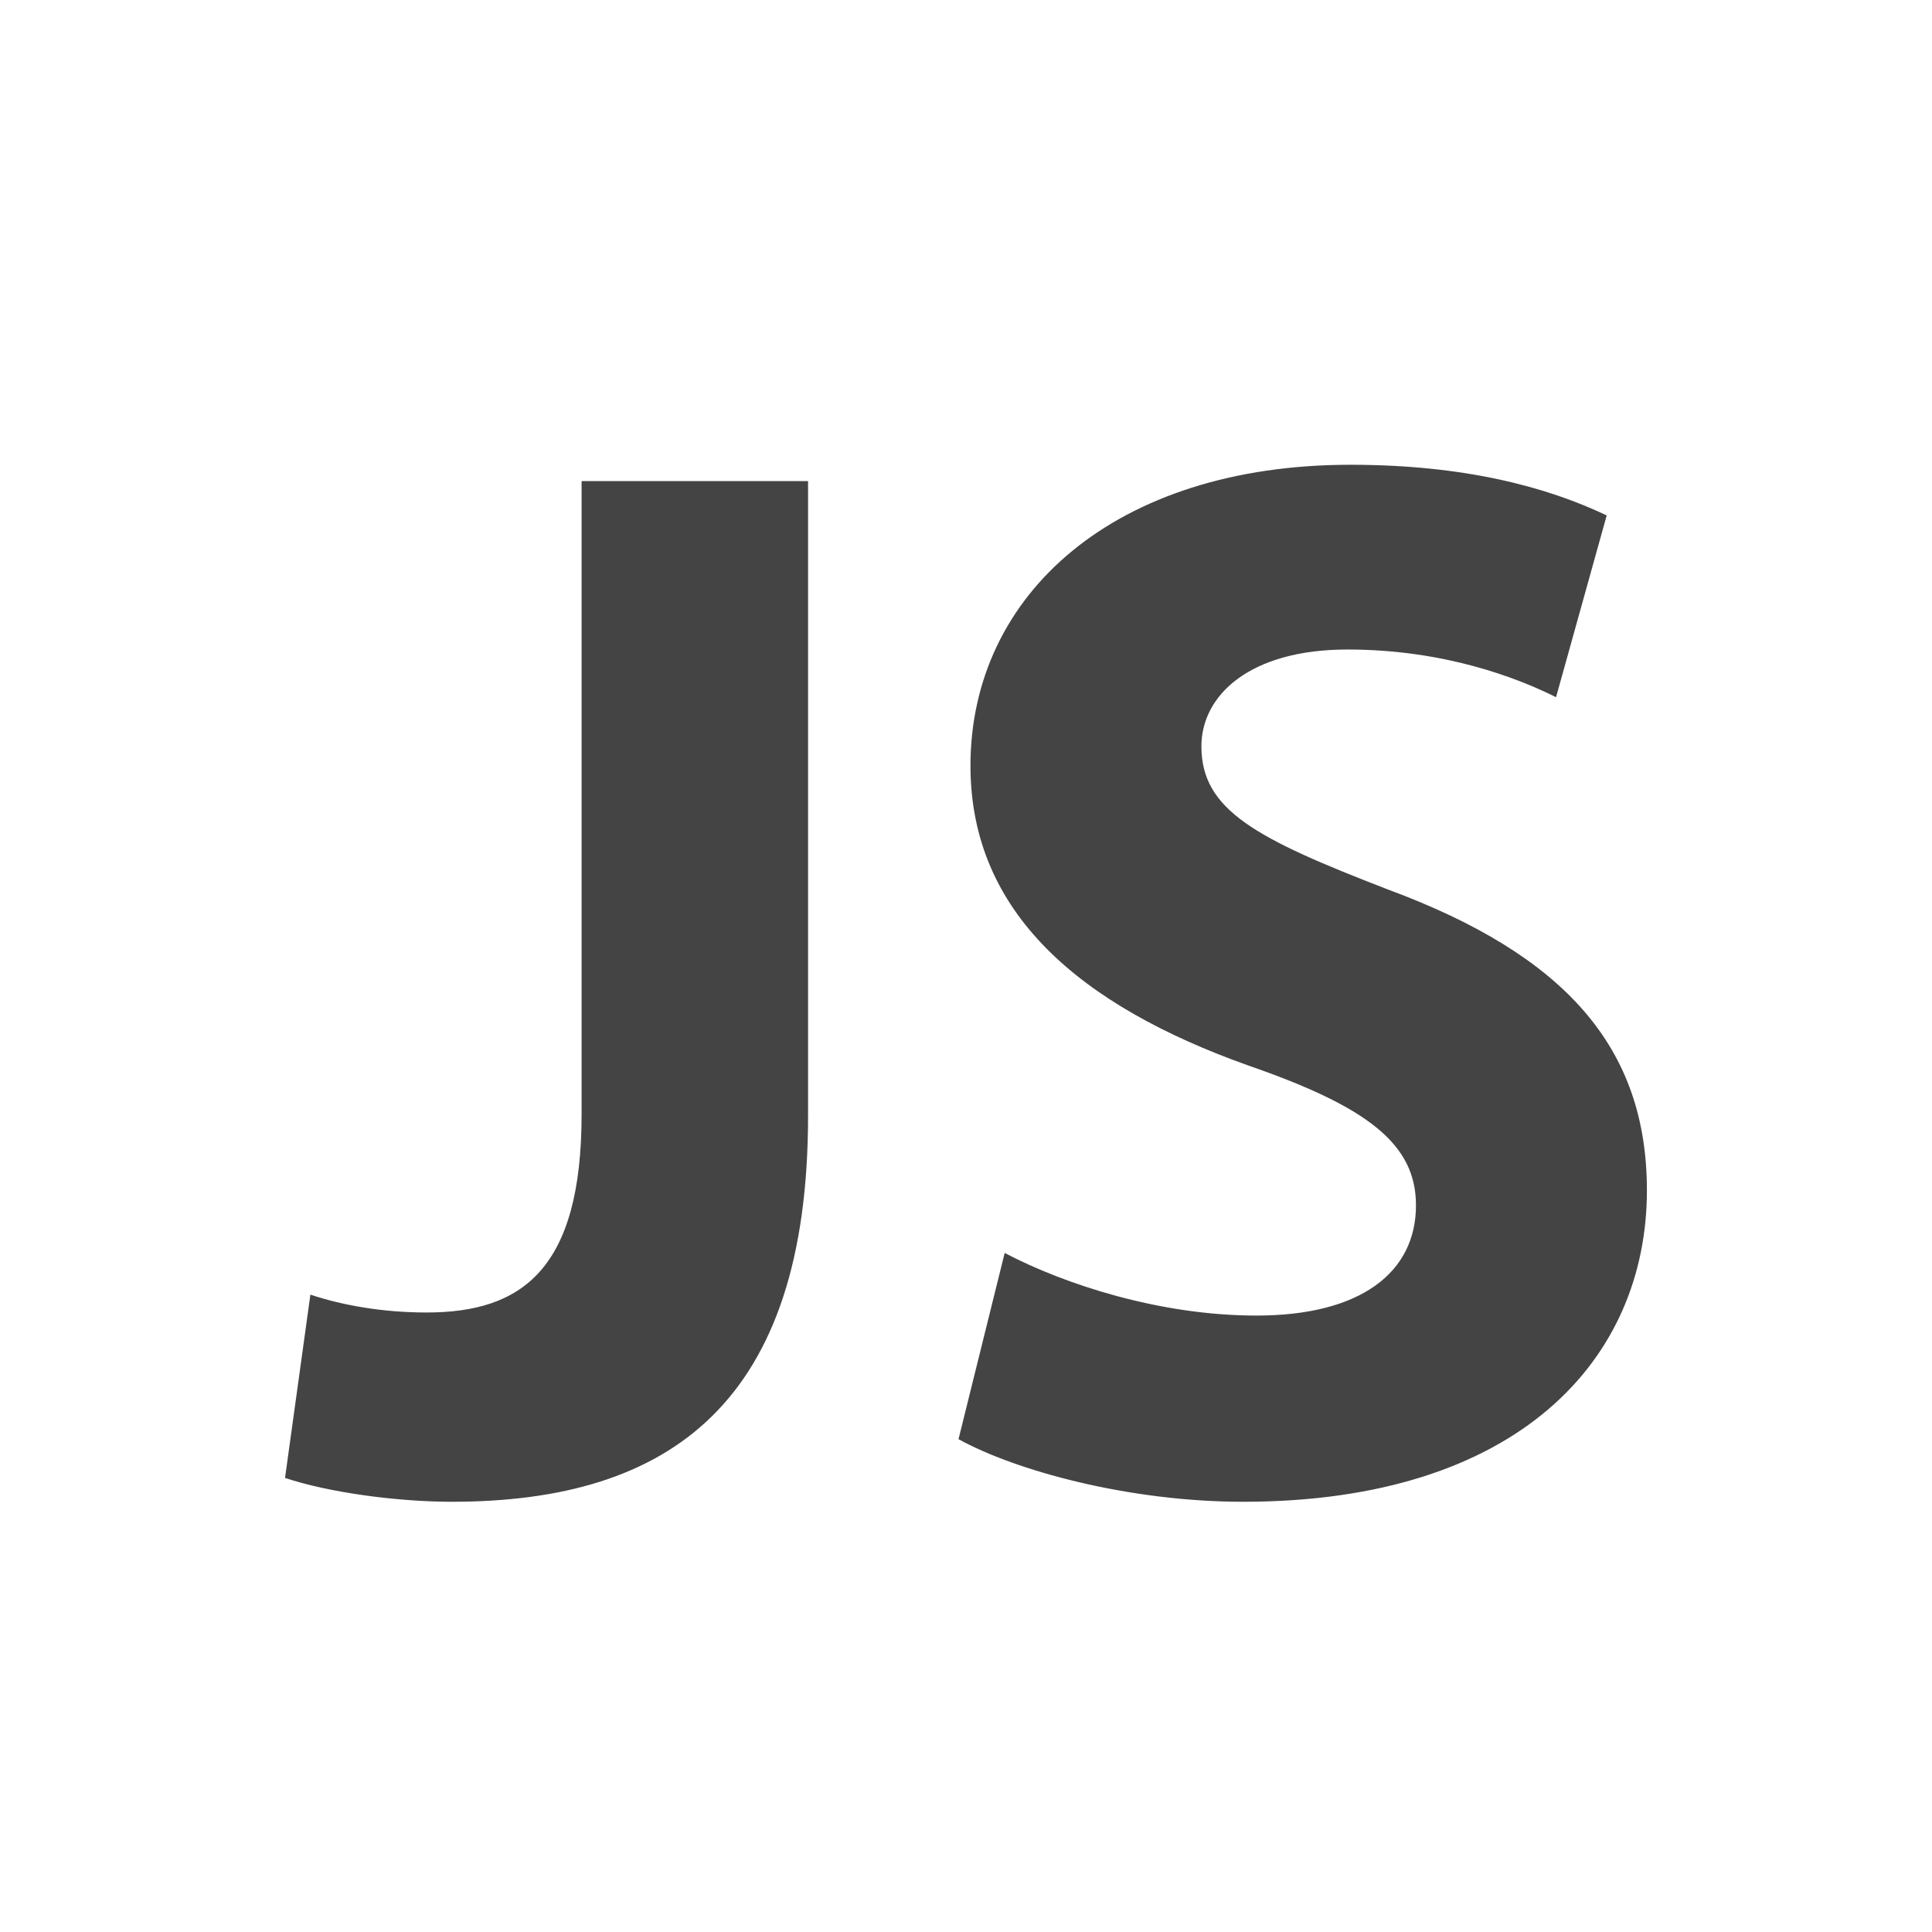
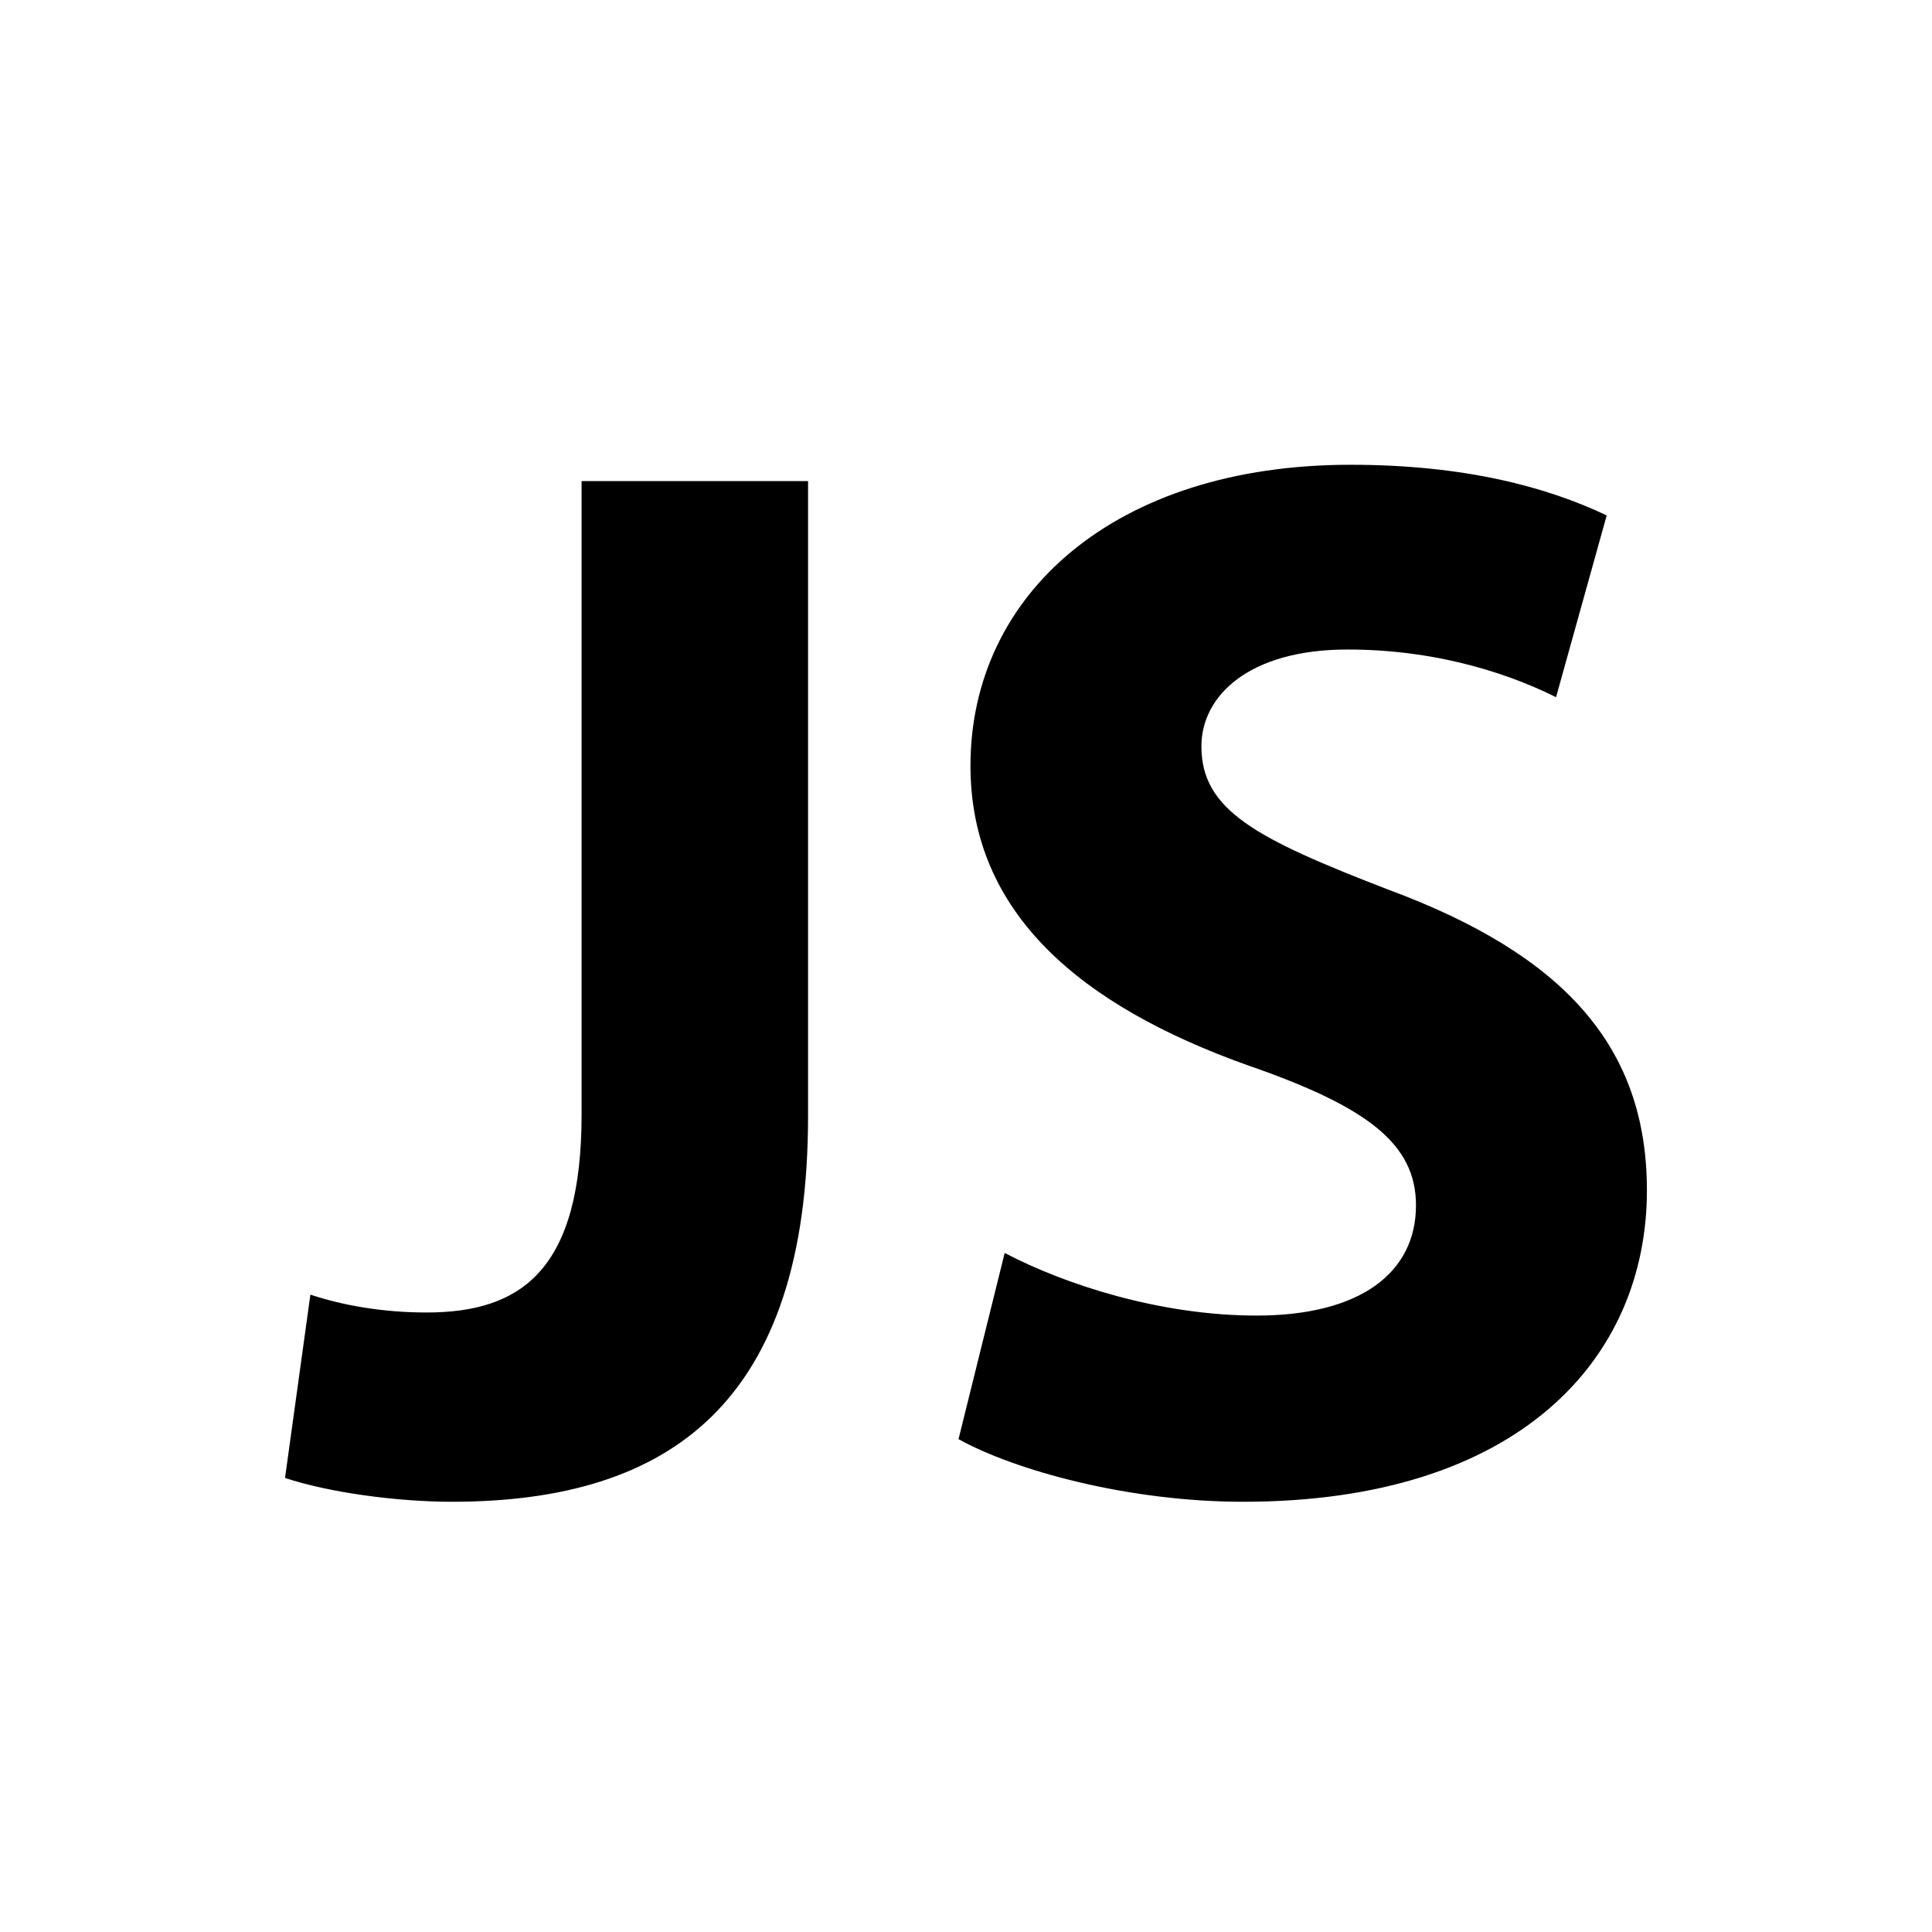
- <svg xmlns="http://www.w3.org/2000/svg" version="1.1" width="32" height="32" viewBox="0 0 32 32">
-   <path fill="#444444" d="M9.633 7.968h3.751v10.514c0 4.738-2.271 6.392-5.899 6.392-0.888 0-2.024-0.148-2.764-0.395l0.42-3.036c0.518 0.173 1.185 0.296 1.925 0.296 1.58 0 2.567-0.716 2.567-3.282v-10.489zM16.641 20.753c0.987 0.518 2.567 1.037 4.171 1.037 1.728 0 2.641-0.716 2.641-1.826 0-1.012-0.79-1.629-2.789-2.32-2.764-0.987-4.59-2.517-4.59-4.961 0-2.838 2.394-4.985 6.293-4.985 1.9 0 3.258 0.37 4.245 0.839l-0.839 3.011c-0.642-0.321-1.851-0.79-3.455-0.79-1.629 0-2.419 0.765-2.419 1.604 0 1.061 0.913 1.53 3.085 2.369 2.937 1.086 4.294 2.616 4.294 4.985 0 2.789-2.122 5.158-6.688 5.158-1.9 0-3.776-0.518-4.714-1.037l0.765-3.085z" />
+ <svg xmlns="http://www.w3.org/2000/svg" version="1.1" width="" height="" viewBox="0 0 32 32">
+   <path fill="" d="M9.633 7.968h3.751v10.514c0 4.738-2.271 6.392-5.899 6.392-0.888 0-2.024-0.148-2.764-0.395l0.42-3.036c0.518 0.173 1.185 0.296 1.925 0.296 1.58 0 2.567-0.716 2.567-3.282v-10.489zM16.641 20.753c0.987 0.518 2.567 1.037 4.171 1.037 1.728 0 2.641-0.716 2.641-1.826 0-1.012-0.79-1.629-2.789-2.32-2.764-0.987-4.59-2.517-4.59-4.961 0-2.838 2.394-4.985 6.293-4.985 1.9 0 3.258 0.37 4.245 0.839l-0.839 3.011c-0.642-0.321-1.851-0.79-3.455-0.79-1.629 0-2.419 0.765-2.419 1.604 0 1.061 0.913 1.53 3.085 2.369 2.937 1.086 4.294 2.616 4.294 4.985 0 2.789-2.122 5.158-6.688 5.158-1.9 0-3.776-0.518-4.714-1.037l0.765-3.085z" />
</svg>
